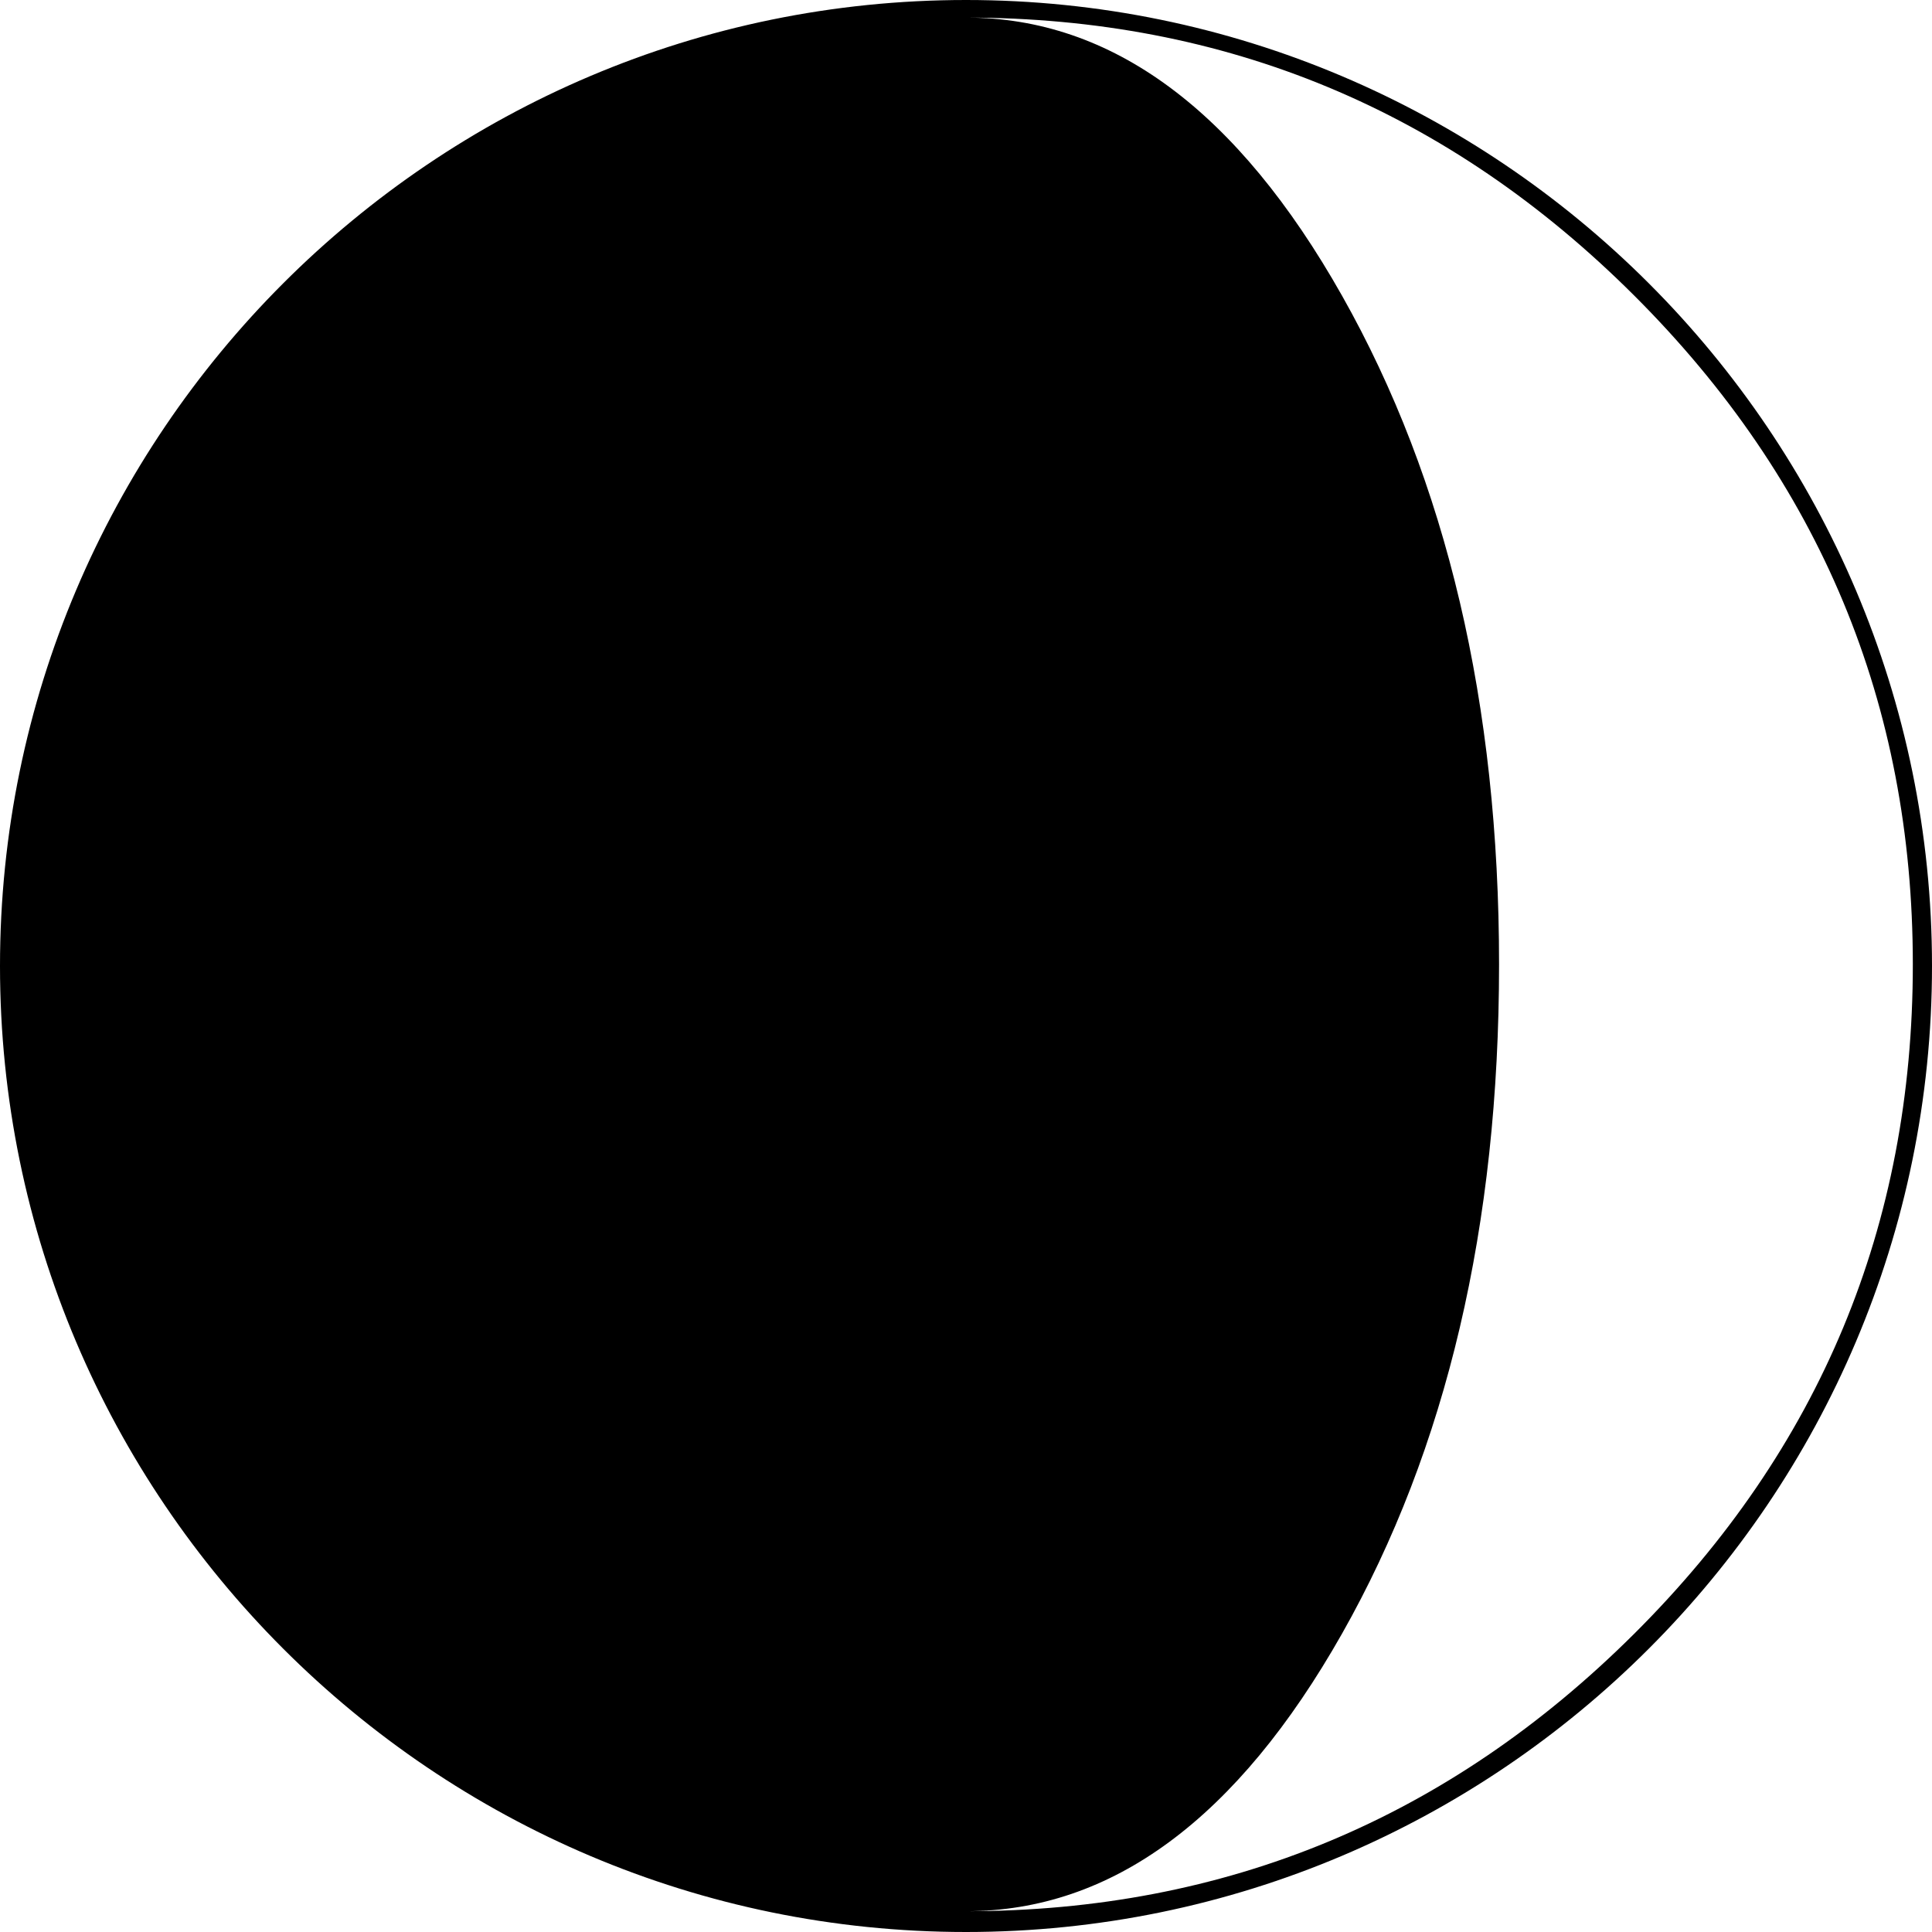
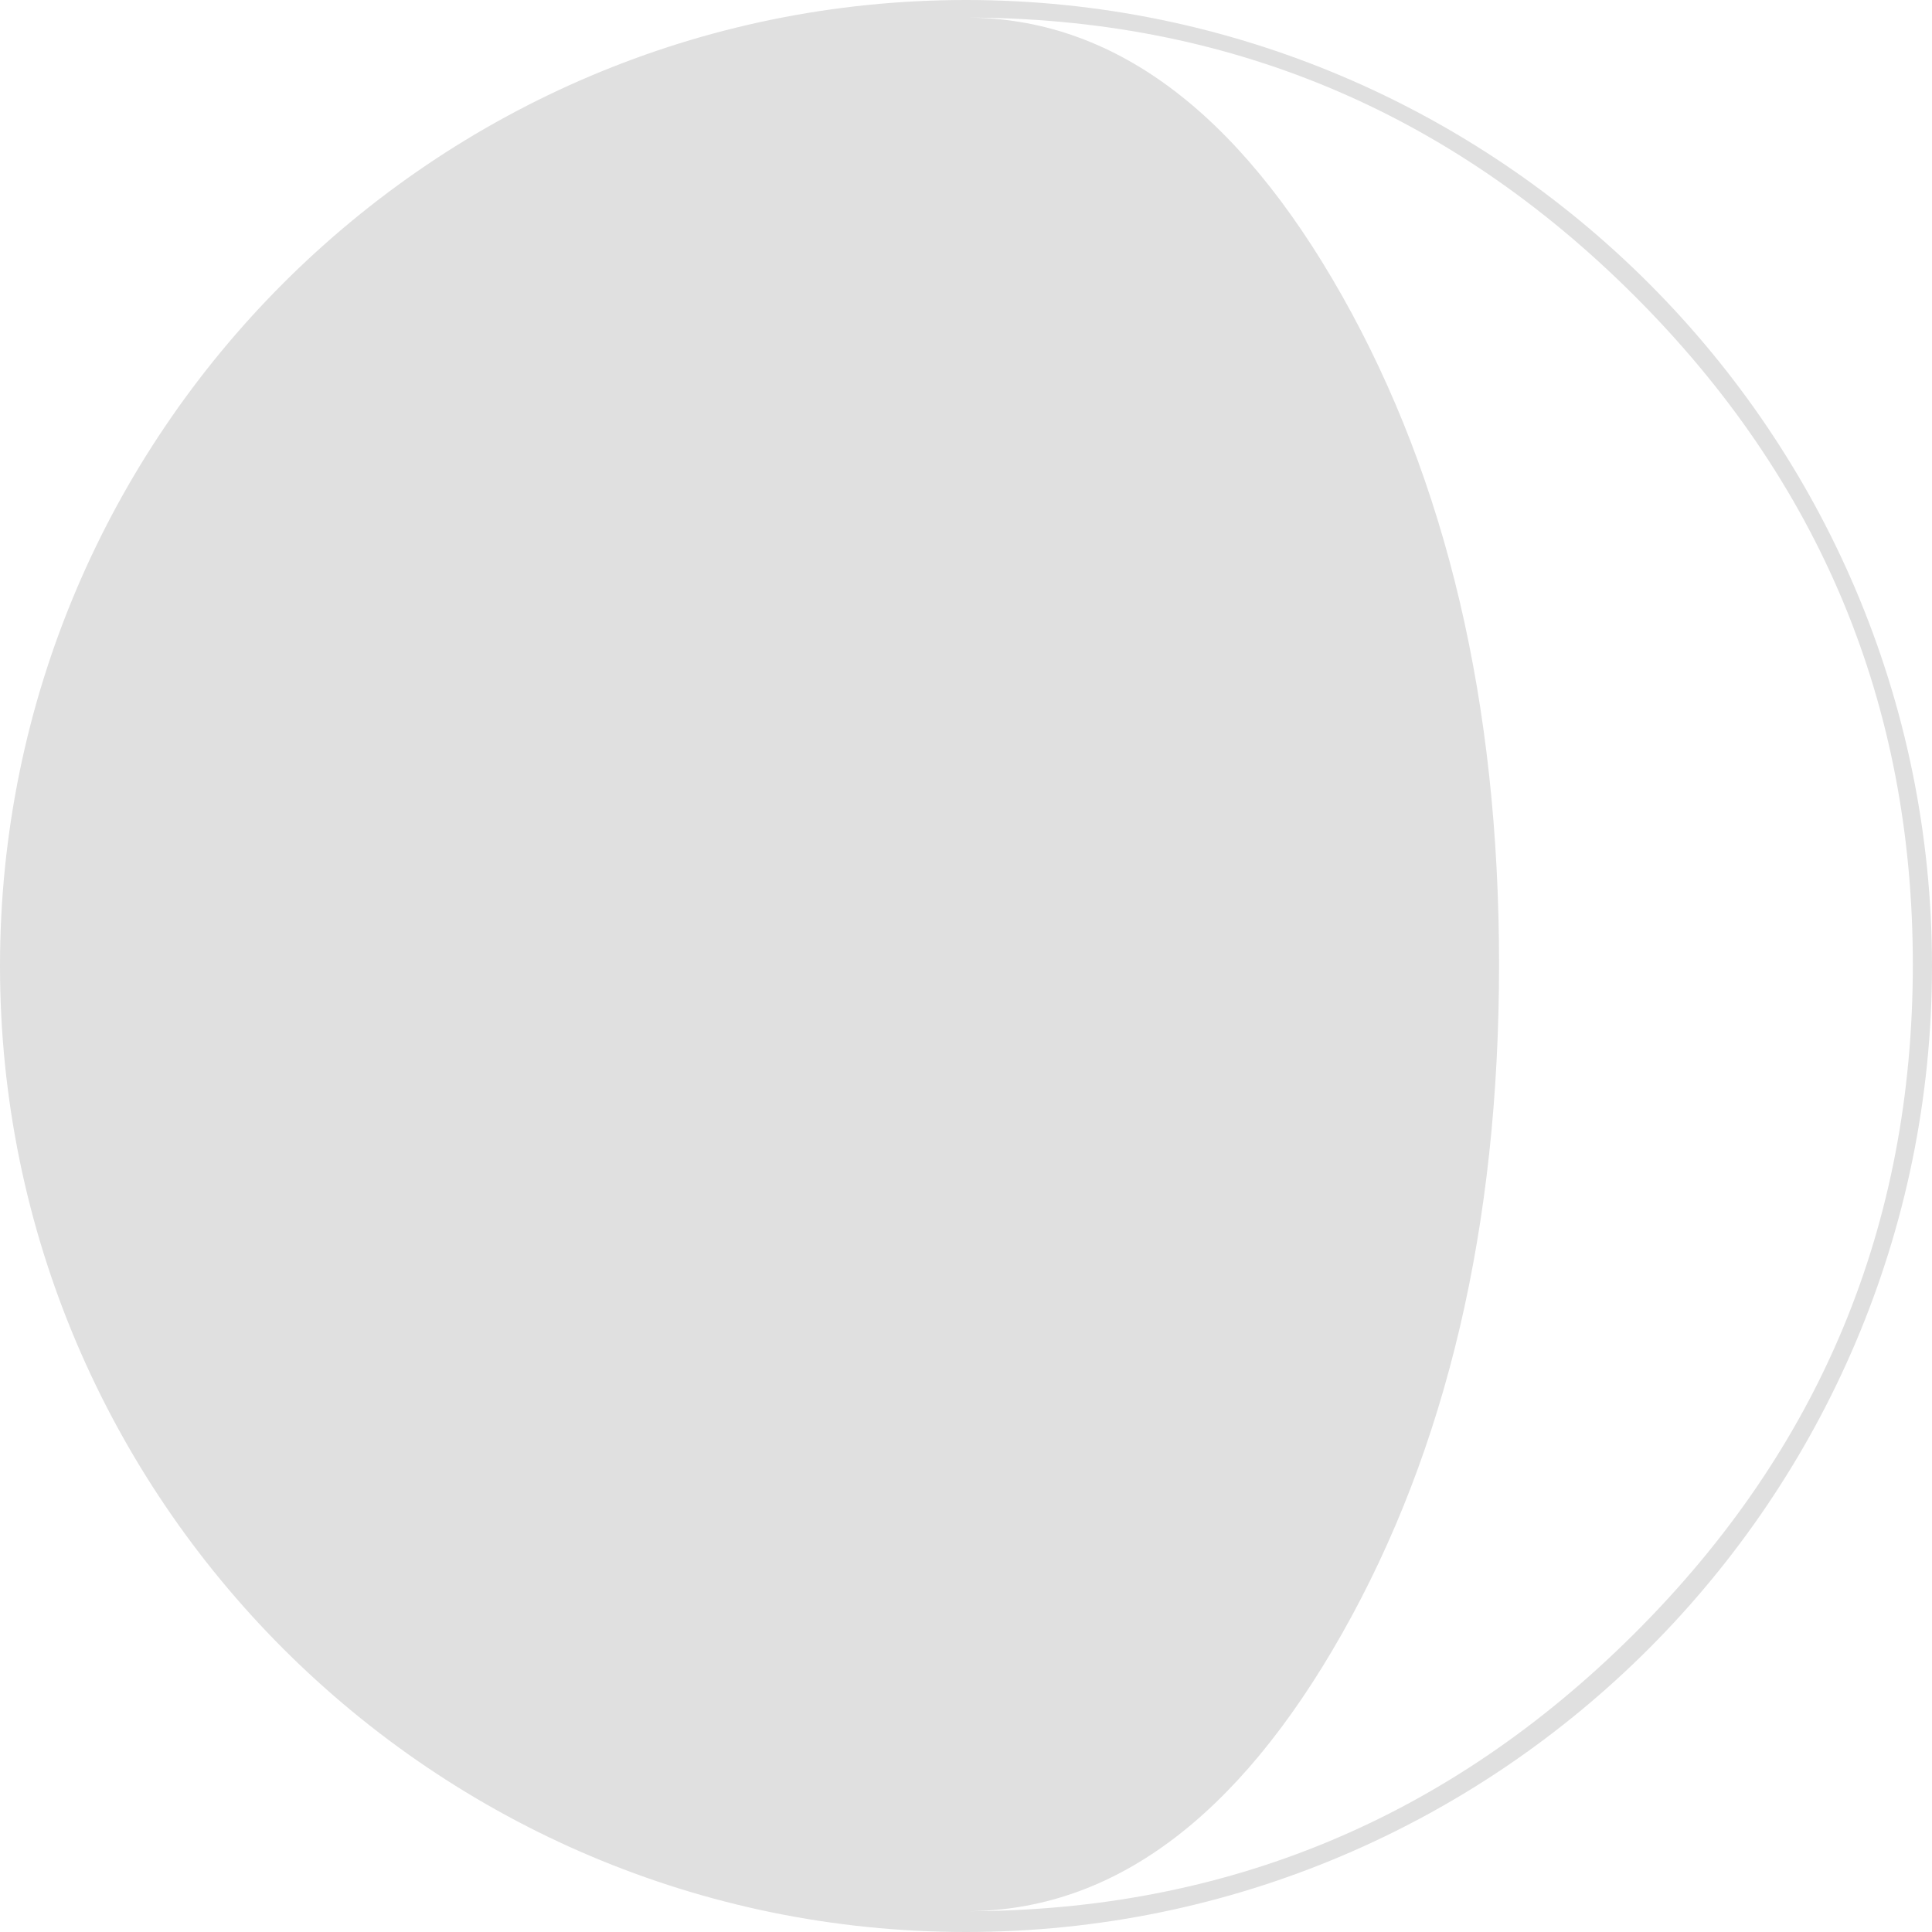
- <svg xmlns="http://www.w3.org/2000/svg" version="1.1" id="Capa_1" x="0px" y="0px" width="108.336px" height="108.336px" viewBox="0 0 108.336 108.336" style="enable-background:new 0 0 108.336 108.336;" xml:space="preserve" fill="black">
+ <svg xmlns="http://www.w3.org/2000/svg" version="1.1" id="Capa_1" x="0px" y="0px" width="108.336px" height="108.336px" viewBox="0 0 108.336 108.336" style="enable-background:new 0 0 108.336 108.336;" xml:space="preserve" fill="rgb(224, 224, 224)">
  <g>
    <path d="M54.168,0C24.3,0,0,24.3,0,54.168c0,29.869,24.3,54.168,54.168,54.168s54.168-24.299,54.168-54.168   C108.336,24.3,84.036,0,54.168,0z M91.639,91.611c-10.412,10.371-22.904,15.559-37.471,15.559c8.186,0,15.211-5.188,21.083-15.559   c5.871-10.373,8.808-22.885,8.808-37.532c0-14.608-2.937-27.107-8.808-37.503C69.38,6.184,62.354,0.987,54.168,0.987   c14.566,0,27.059,5.197,37.471,15.588c10.413,10.396,15.622,22.895,15.622,37.503C107.262,68.727,102.053,81.238,91.639,91.611z" />
  </g>
  <g>
</g>
  <g>
</g>
  <g>
</g>
  <g>
</g>
  <g>
</g>
  <g>
</g>
  <g>
</g>
  <g>
</g>
  <g>
</g>
  <g>
</g>
  <g>
</g>
  <g>
</g>
  <g>
</g>
  <g>
</g>
  <g>
</g>
</svg>
